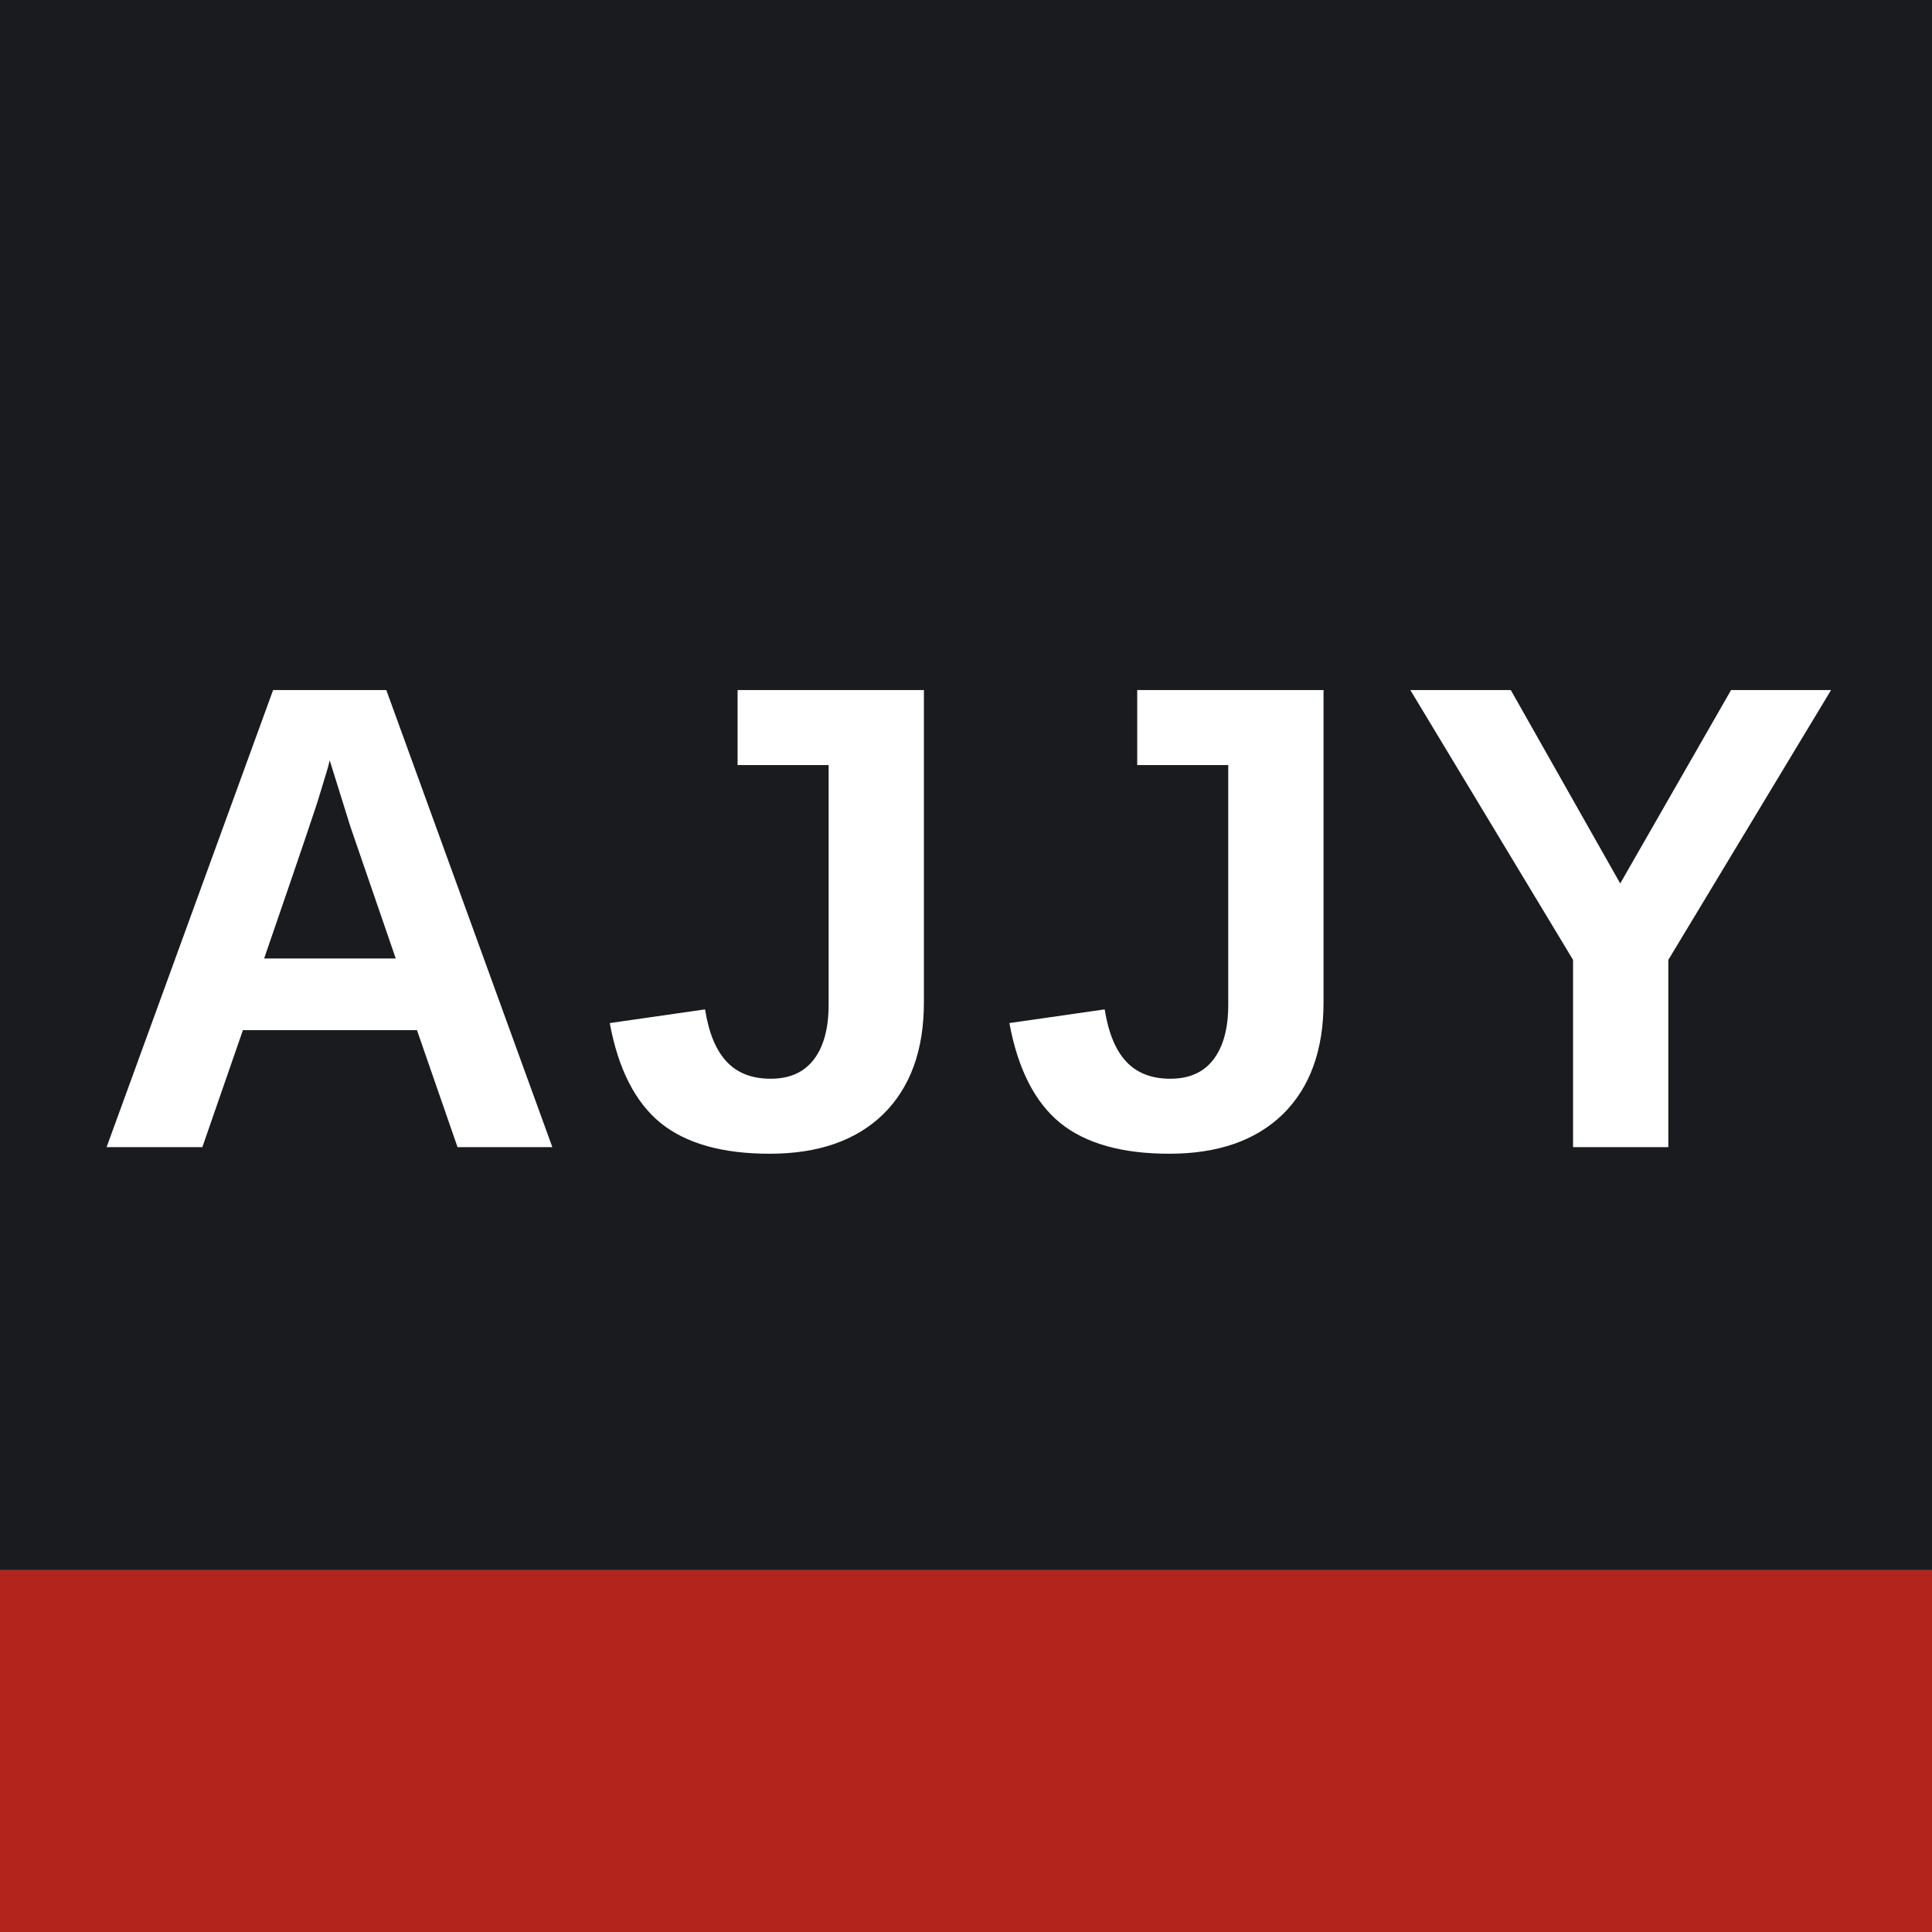
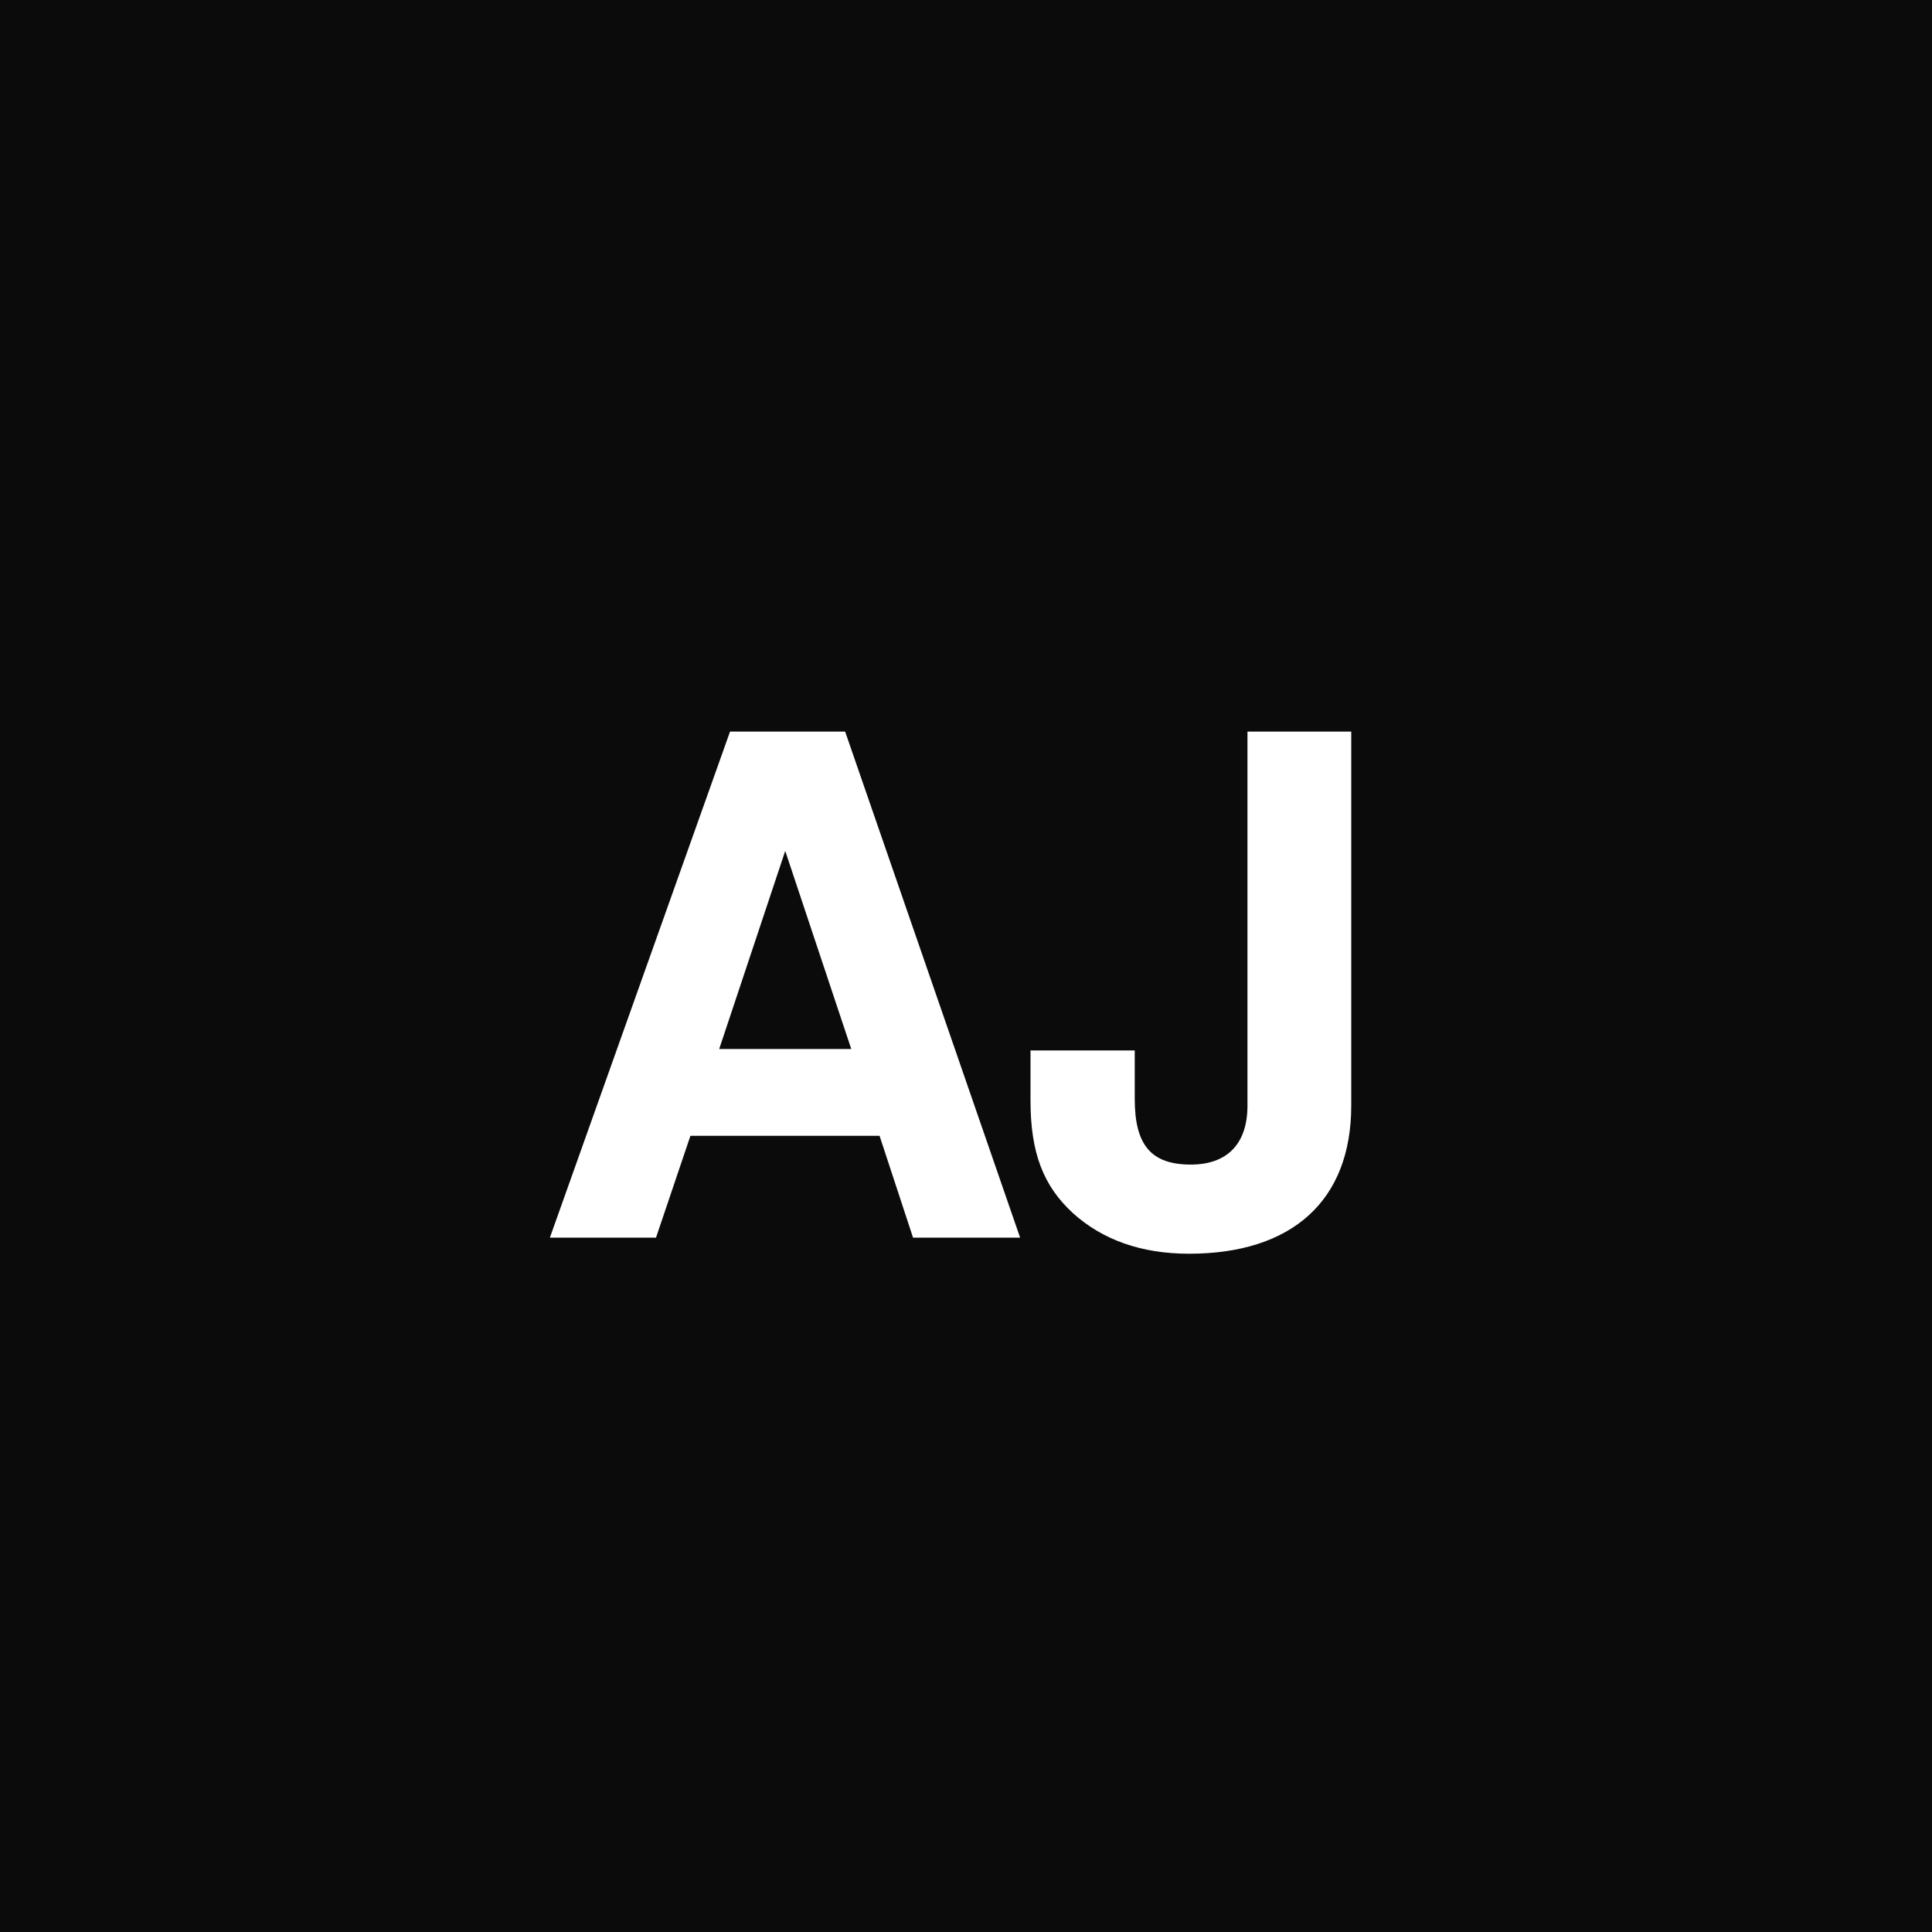
<svg xmlns="http://www.w3.org/2000/svg" viewBox="0 0 64 64">
-   <rect width="64" height="64" fill="#191B1E" />
-   <rect x="0" y="52" width="64" height="12" fill="#B3241C" />
-   <text x="32" y="38" font-family="Arial Narrow,Arial,sans-serif" font-size="22" font-weight="bold" fill="#fff" text-anchor="middle" letter-spacing="1">AJJY</text>
+   <rect width="64" height="64" fill="#0B0B0C" />
+   <text x="32" y="41" font-family="Helvetica,Arial,sans-serif" font-size="23" font-weight="bold" fill="#fff" text-anchor="middle" letter-spacing="-.5">AJ</text>
</svg>
